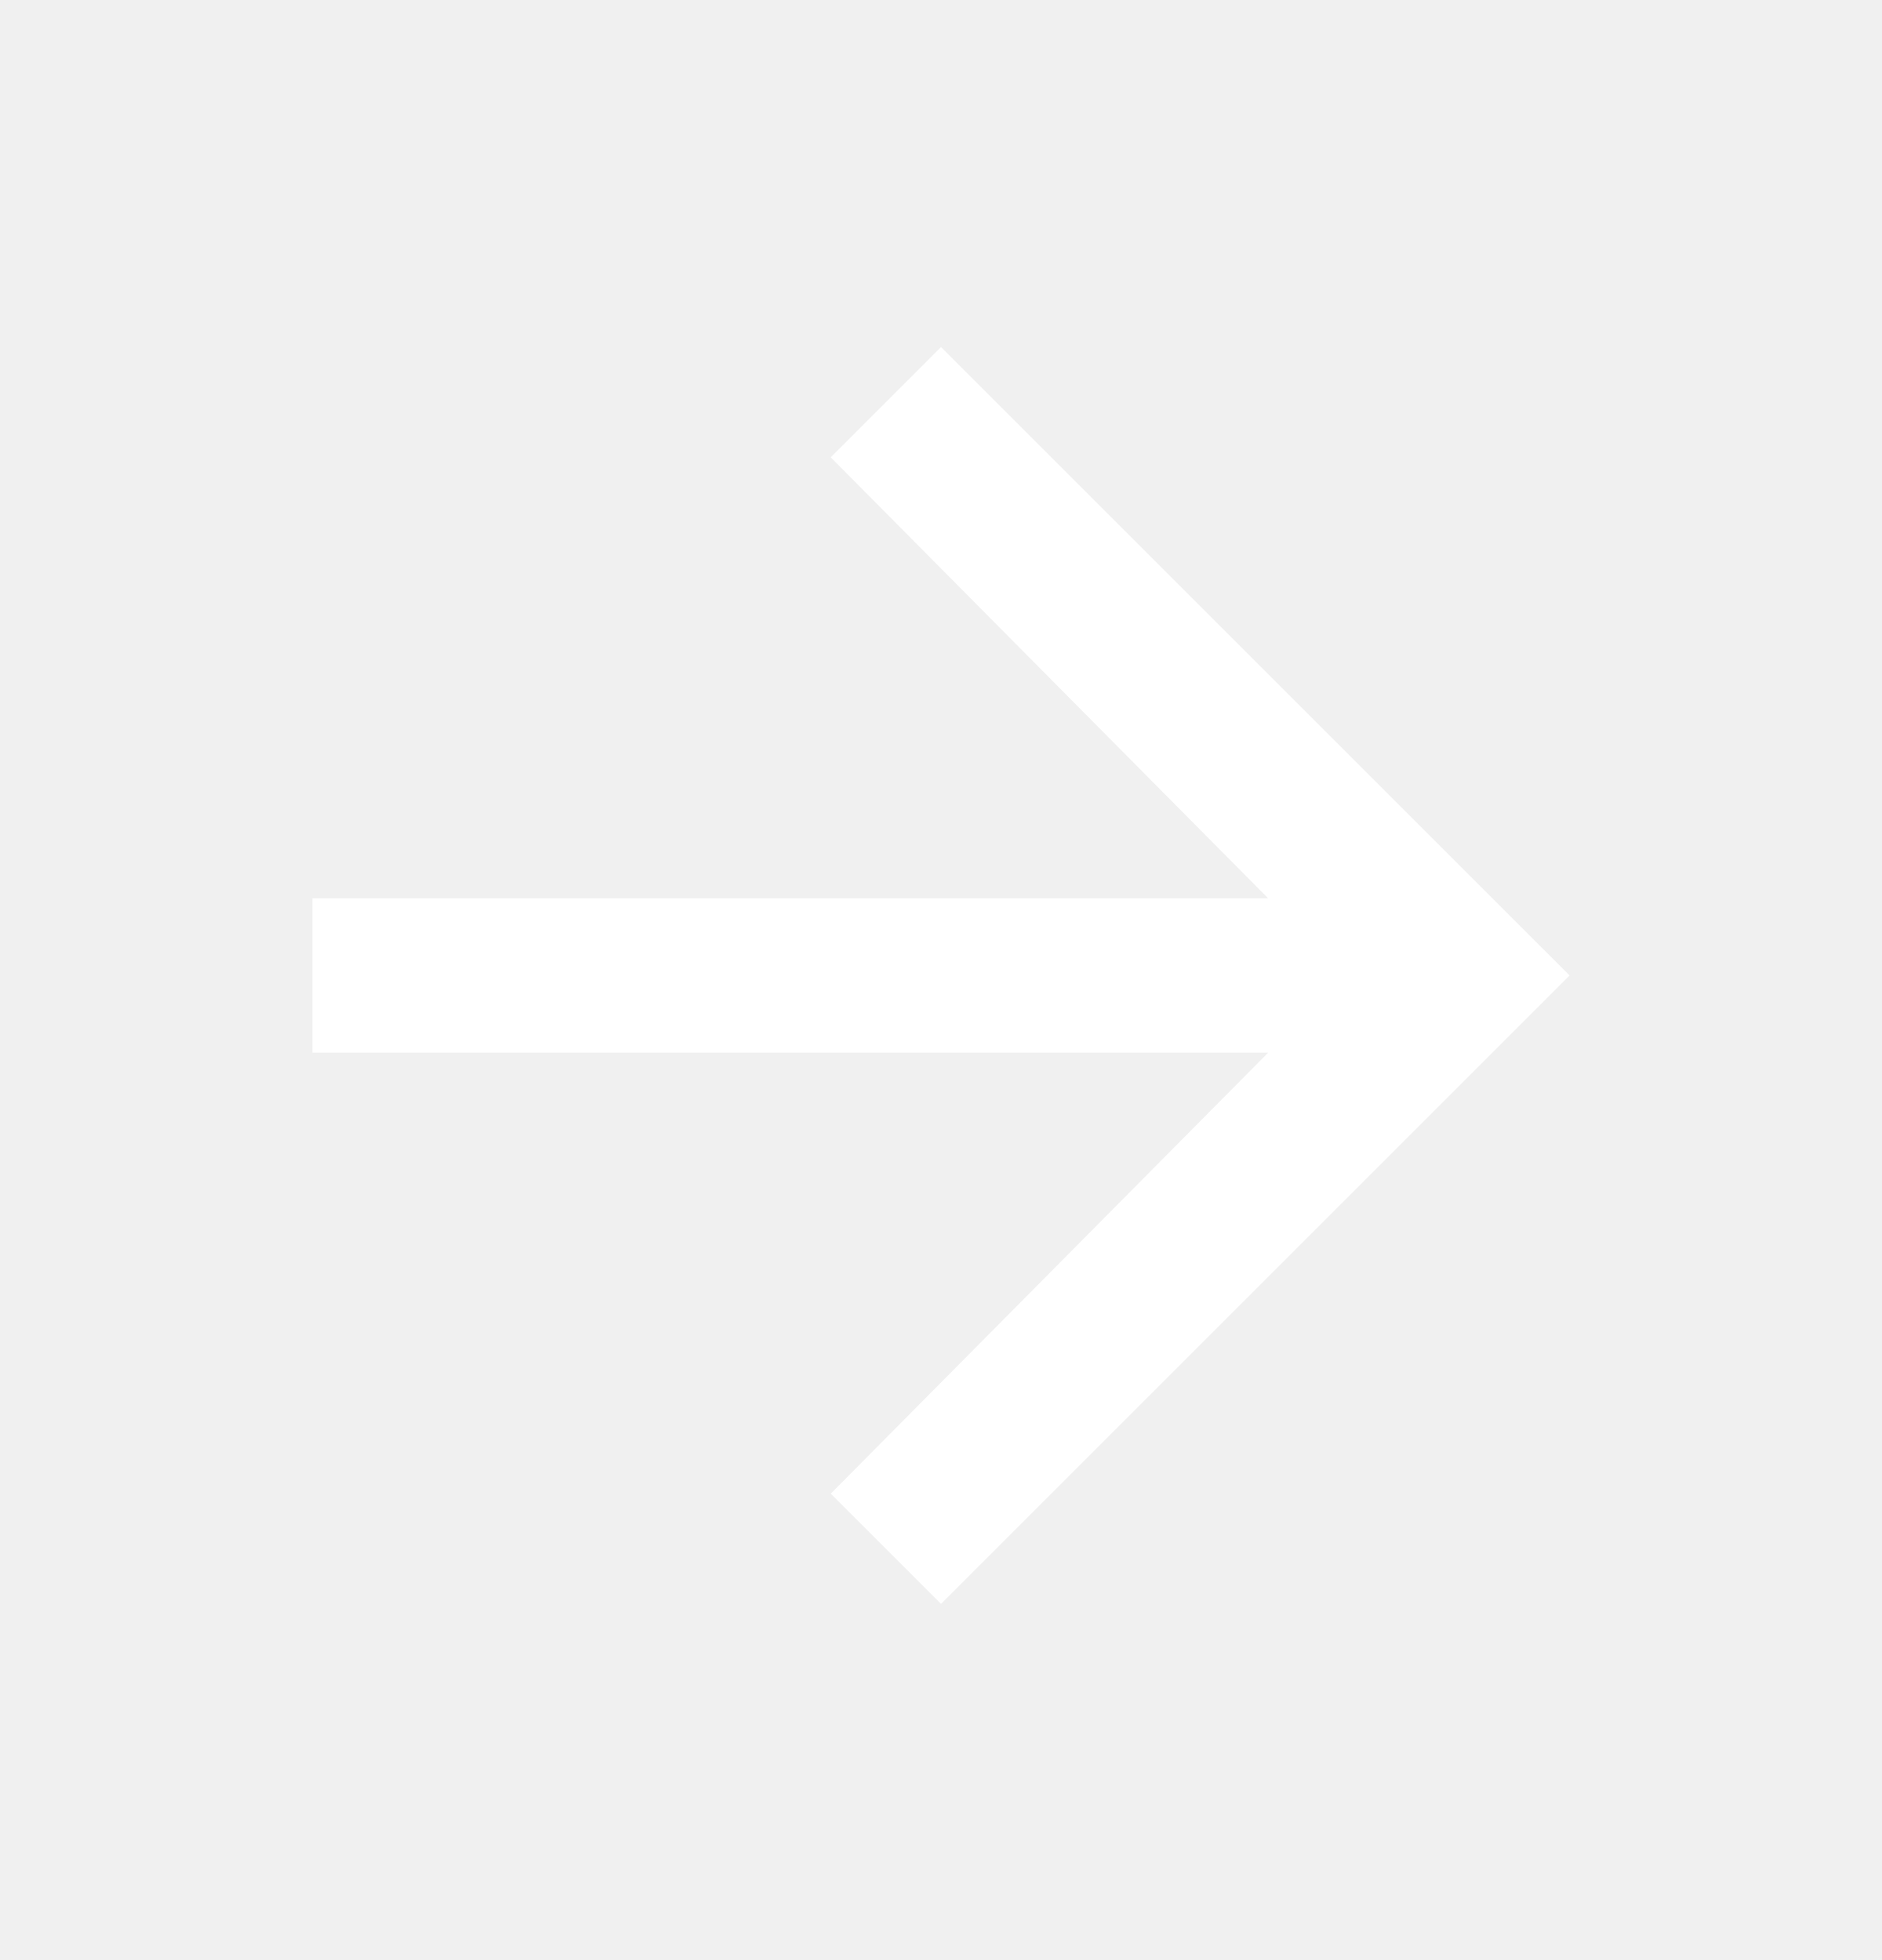
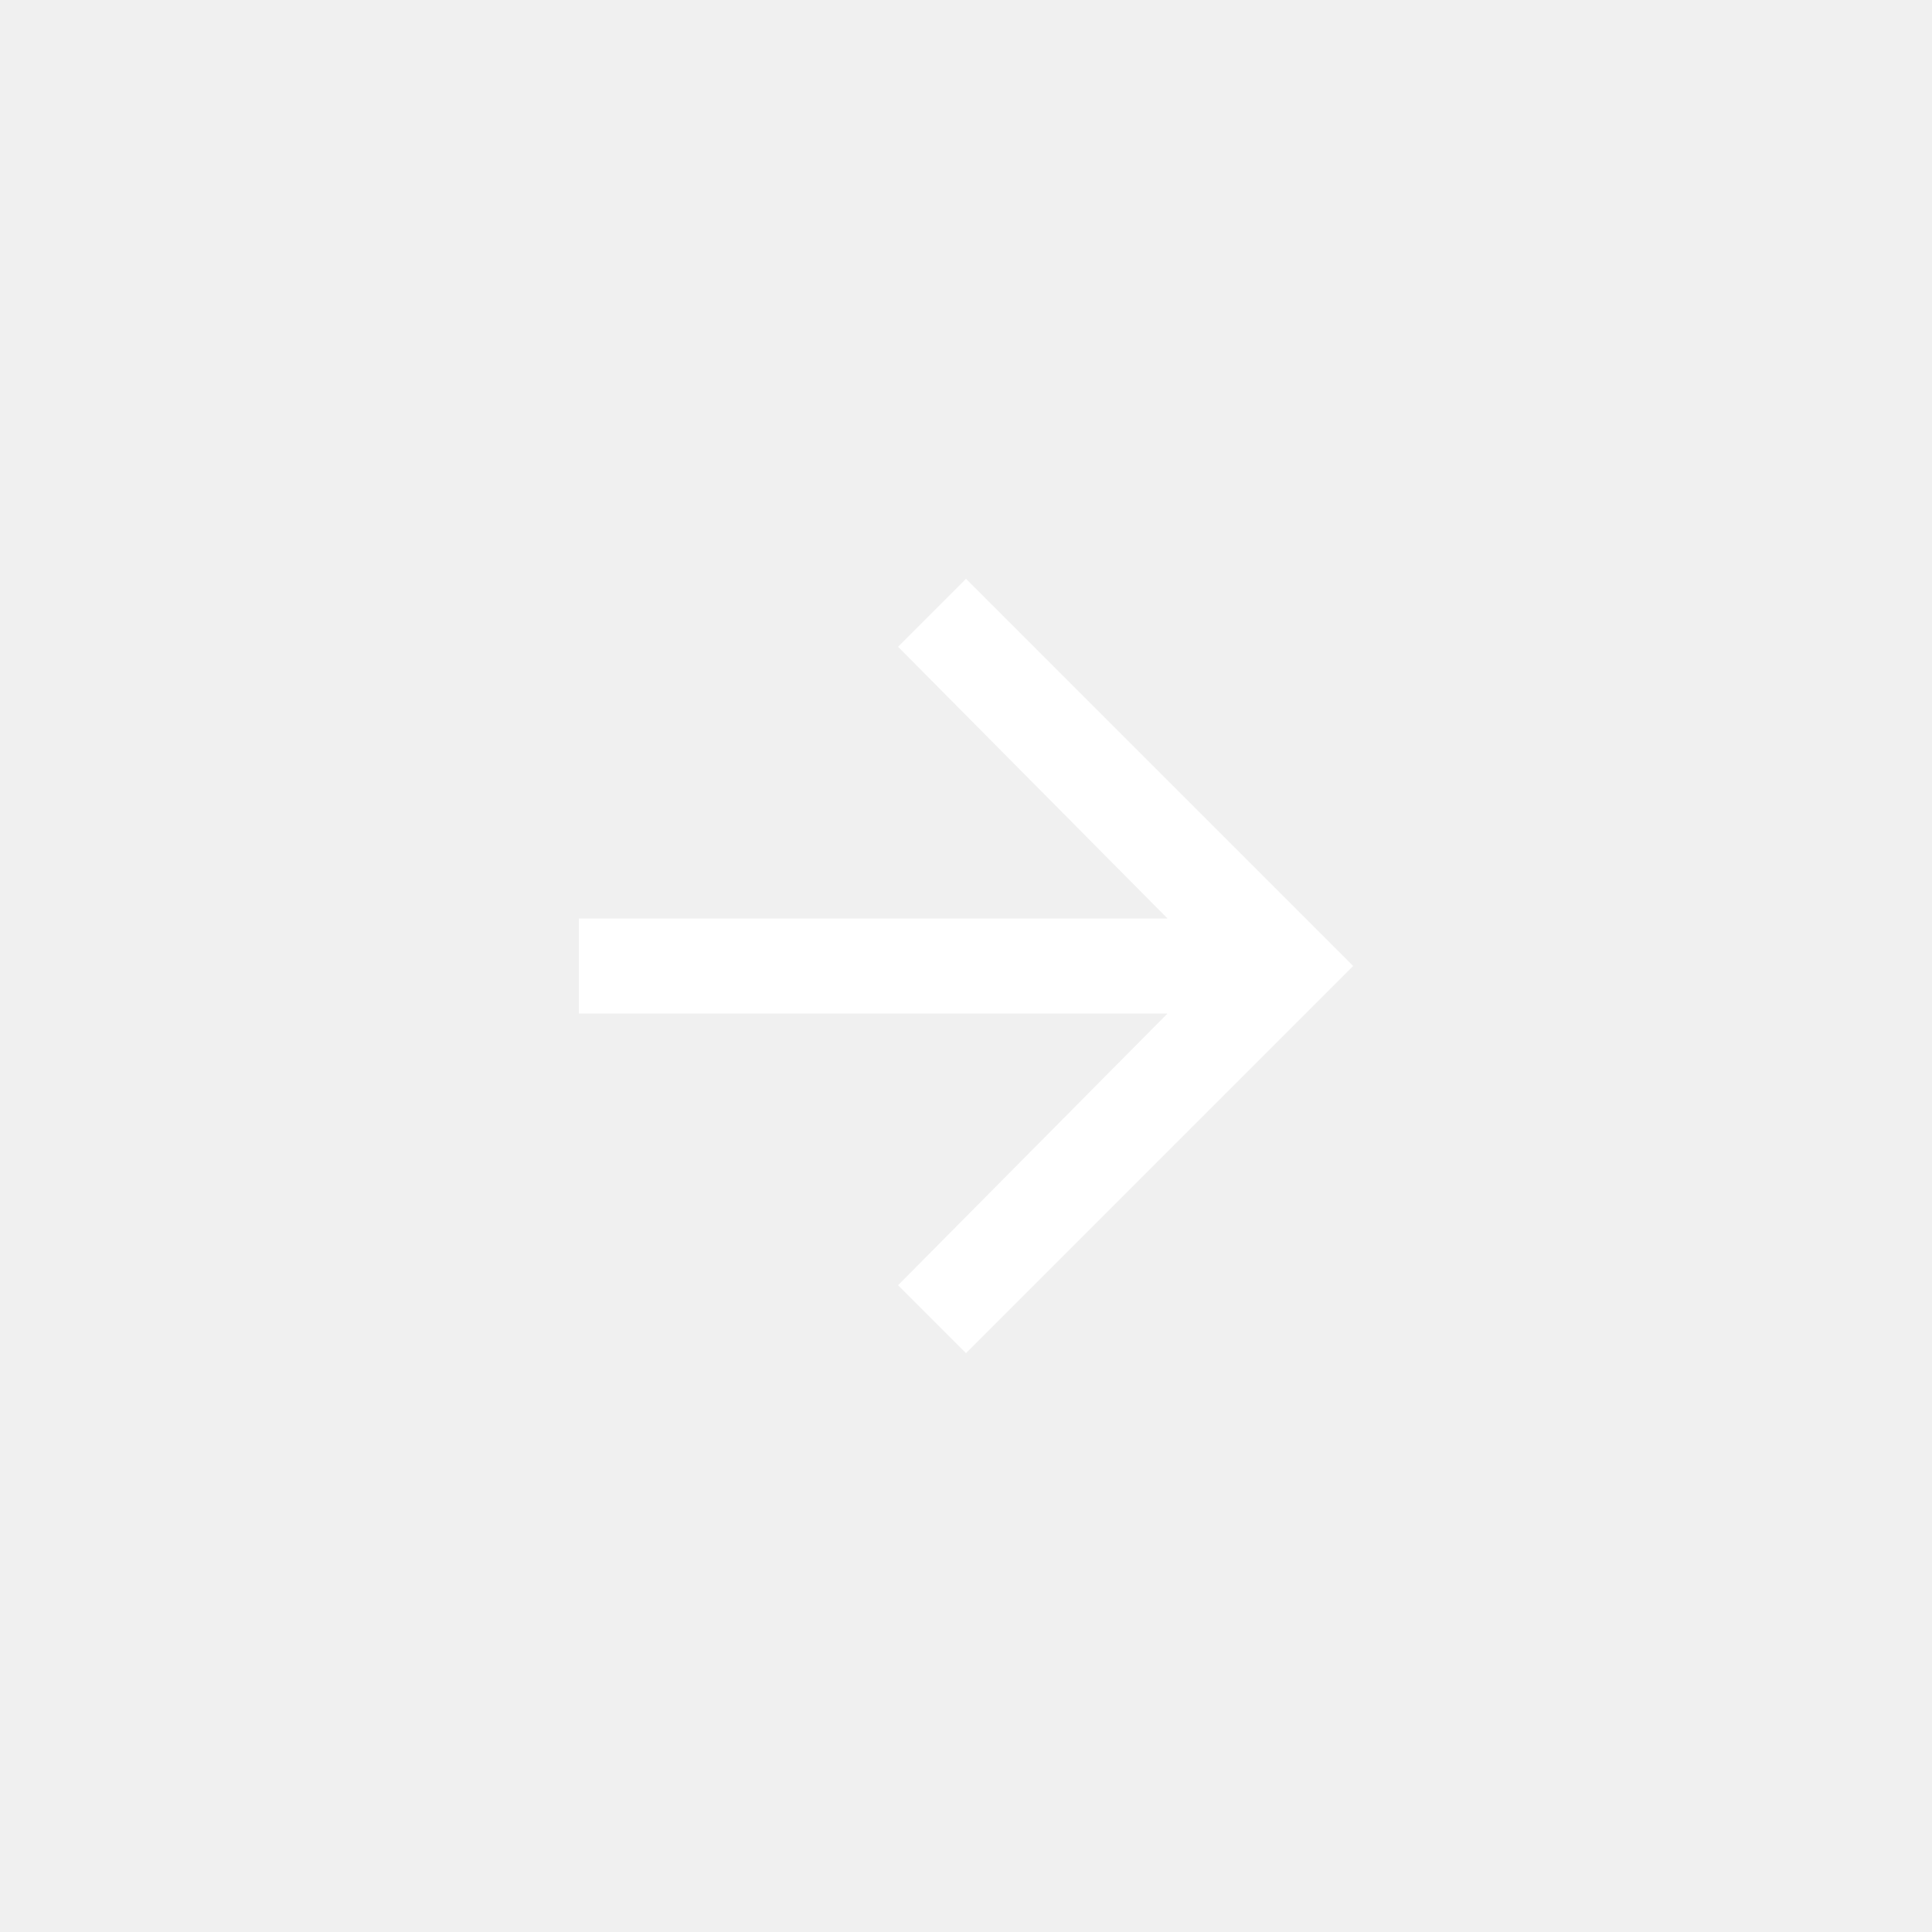
- <svg xmlns="http://www.w3.org/2000/svg" width="24" height="25" viewBox="0 0 24 25" fill="none">
-   <path d="M12 4.427L20.016 12.442L12 20.458L10.594 19.052L16.172 13.427H3.984V11.458H16.172L10.594 5.833L12 4.427Z" fill="white" />
+ <svg xmlns="http://www.w3.org/2000/svg" width="40" height="40" viewBox="0 0 40 40" fill="none">
+   <path d="M20 11.984L28.016 20L20 28.016L18.594 26.609L24.172 20.984H11.984V19.016H24.172L18.594 13.391L20 11.984Z" fill="white" />
</svg>
